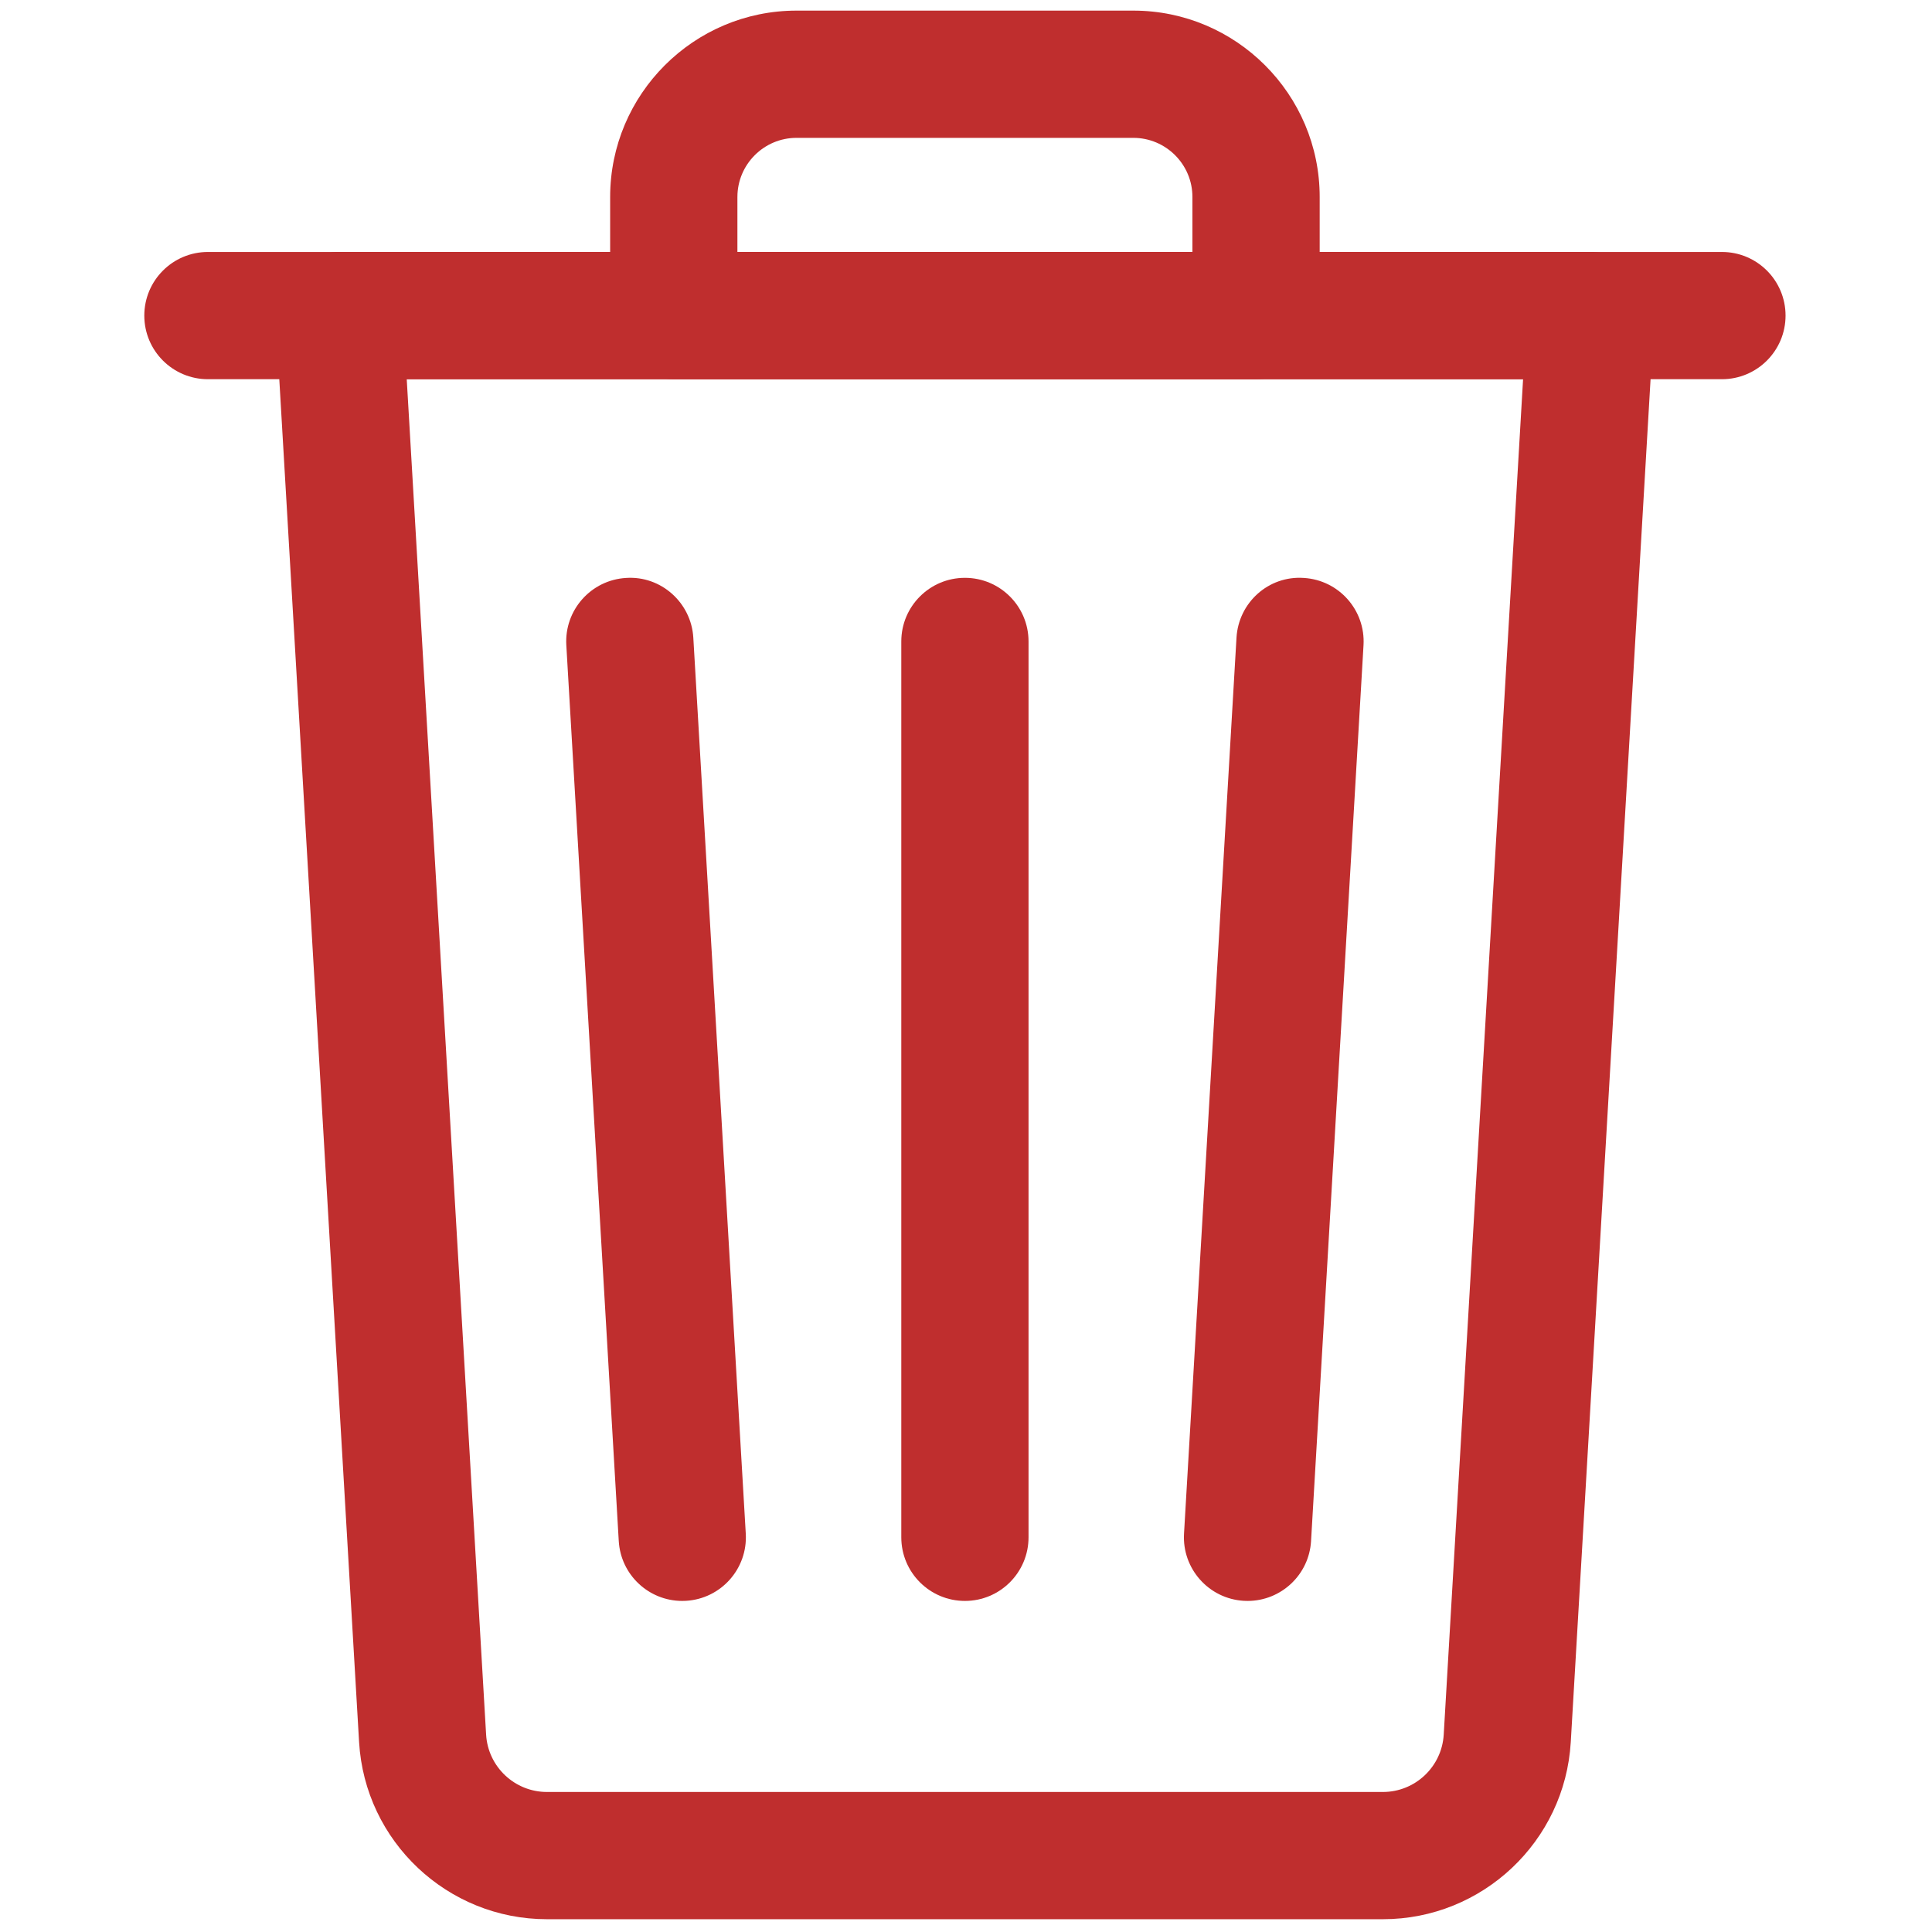
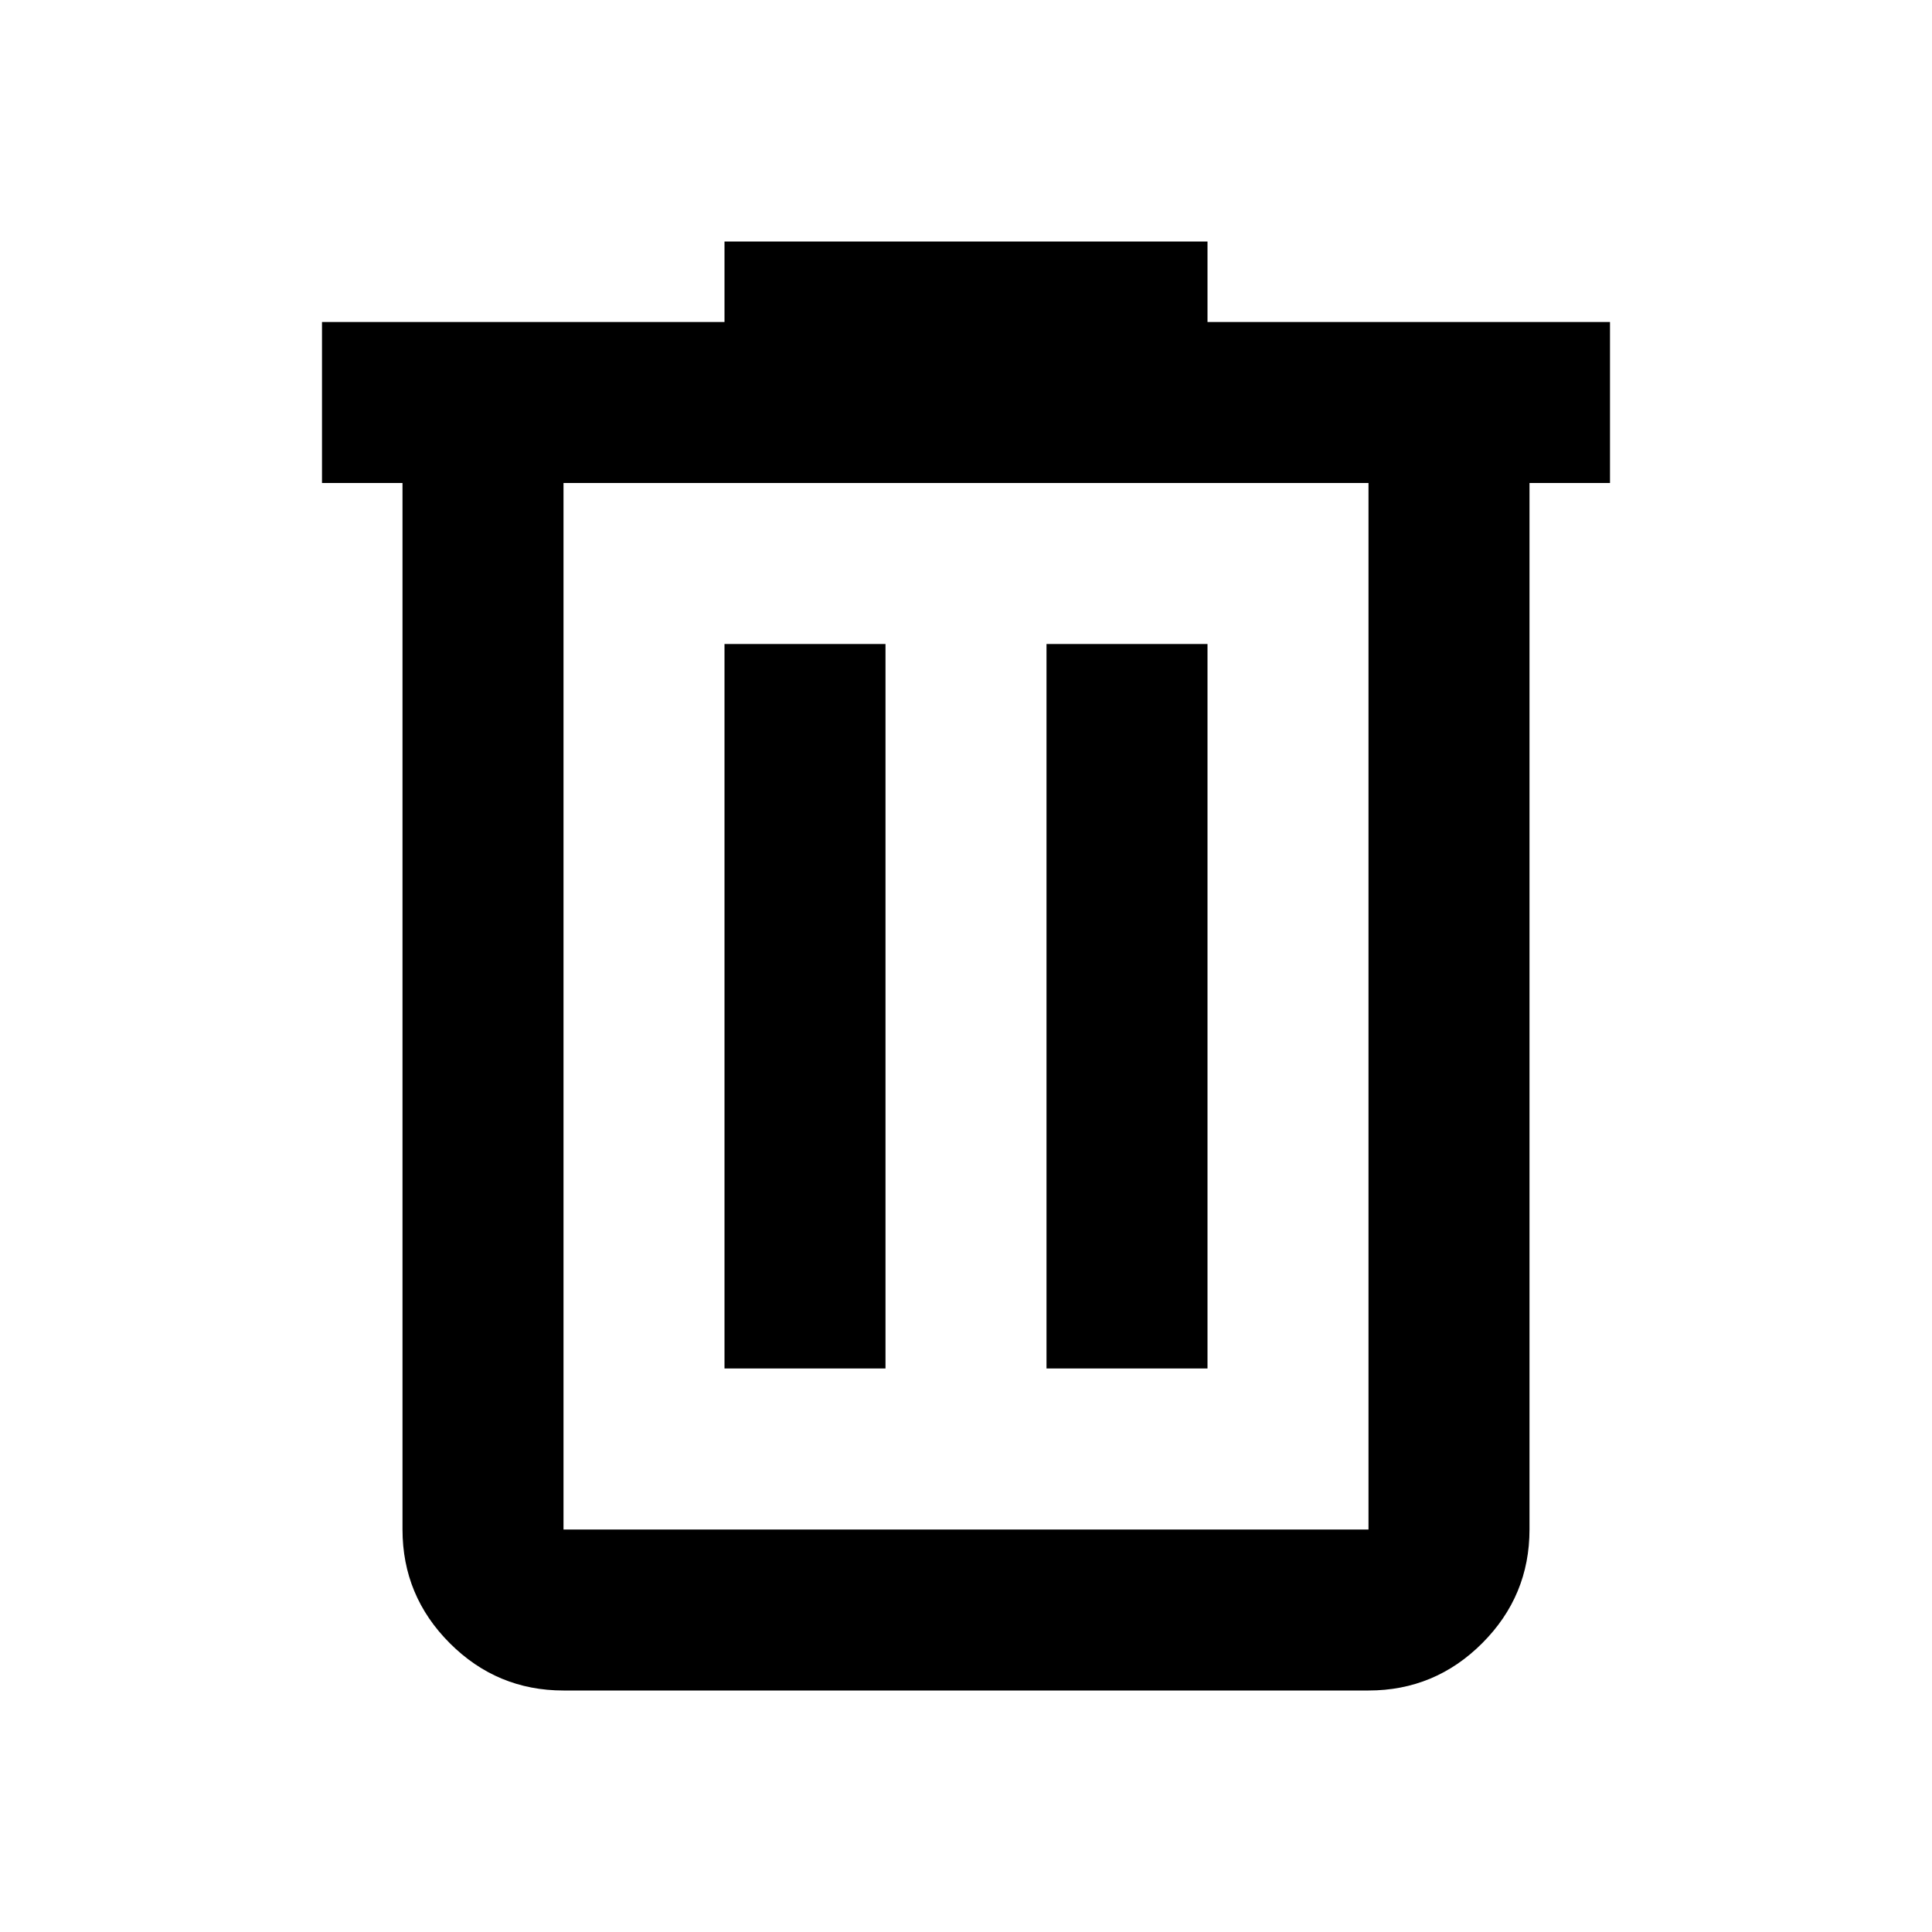
- <svg xmlns="http://www.w3.org/2000/svg" version="1.1" width="256" height="256" viewBox="0 0 256 256" xml:space="preserve">
-   <g style="stroke: none; stroke-width: 0; stroke-dasharray: none; stroke-linecap: butt; stroke-linejoin: miter; stroke-miterlimit: 10; fill: none; fill-rule: nonzero; opacity: 1;" transform="translate(1.406593 1.406593) scale(2.81 2.81)">
-     <path d="M 64.71 90 H 25.291 c -4.693 0 -8.584 -3.67 -8.859 -8.355 l -3.928 -67.088 c -0.048 -0.825 0.246 -1.633 0.812 -2.234 c 0.567 -0.601 1.356 -0.941 2.183 -0.941 h 59.002 c 0.826 0 1.615 0.341 2.183 0.941 c 0.566 0.601 0.86 1.409 0.813 2.234 l -3.928 67.089 C 73.294 86.33 69.403 90 64.71 90 z M 18.679 17.381 l 3.743 63.913 C 22.51 82.812 23.771 84 25.291 84 H 64.71 c 1.52 0 2.779 -1.188 2.868 -2.705 l 3.742 -63.914 H 18.679 z" style="stroke: none; stroke-width: 1; stroke-dasharray: none; stroke-linecap: butt; stroke-linejoin: miter; stroke-miterlimit: 10; fill: rgb(191,46,46); fill-rule: nonzero; opacity: 1;" transform=" matrix(1 0 0 1 0 0) " stroke-linecap="round" />
-     <path d="M 80.696 17.381 H 9.304 c -1.657 0 -3 -1.343 -3 -3 s 1.343 -3 3 -3 h 71.393 c 1.657 0 3 1.343 3 3 S 82.354 17.381 80.696 17.381 z" style="stroke: none; stroke-width: 1; stroke-dasharray: none; stroke-linecap: butt; stroke-linejoin: miter; stroke-miterlimit: 10; fill: rgb(191,46,46); fill-rule: nonzero; opacity: 1;" transform=" matrix(1 0 0 1 0 0) " stroke-linecap="round" />
-     <path d="M 58.729 17.381 H 31.271 c -1.657 0 -3 -1.343 -3 -3 V 8.789 C 28.271 3.943 32.214 0 37.061 0 h 15.879 c 4.847 0 8.789 3.943 8.789 8.789 v 5.592 C 61.729 16.038 60.386 17.381 58.729 17.381 z M 34.271 11.381 h 21.457 V 8.789 C 55.729 7.251 54.478 6 52.939 6 H 37.061 c -1.538 0 -2.789 1.251 -2.789 2.789 V 11.381 z" style="stroke: none; stroke-width: 1; stroke-dasharray: none; stroke-linecap: butt; stroke-linejoin: miter; stroke-miterlimit: 10; fill: rgb(191,46,46); fill-rule: nonzero; opacity: 1;" transform=" matrix(1 0 0 1 0 0) " stroke-linecap="round" />
-     <path d="M 58.33 74.991 c -0.06 0 -0.118 -0.002 -0.179 -0.005 c -1.653 -0.097 -2.916 -1.517 -2.819 -3.171 l 2.474 -42.244 c 0.097 -1.655 1.508 -2.933 3.171 -2.819 c 1.653 0.097 2.916 1.516 2.819 3.17 l -2.474 42.245 C 61.229 73.761 59.906 74.991 58.33 74.991 z" style="stroke: none; stroke-width: 1; stroke-dasharray: none; stroke-linecap: butt; stroke-linejoin: miter; stroke-miterlimit: 10; fill: rgb(191,46,46); fill-rule: nonzero; opacity: 1;" transform=" matrix(1 0 0 1 0 0) " stroke-linecap="round" />
-     <path d="M 31.669 74.991 c -1.577 0 -2.898 -1.23 -2.992 -2.824 l -2.473 -42.245 c -0.097 -1.654 1.165 -3.073 2.819 -3.17 c 1.646 -0.111 3.073 1.165 3.17 2.819 l 2.473 42.244 c 0.097 1.654 -1.165 3.074 -2.819 3.171 C 31.788 74.989 31.729 74.991 31.669 74.991 z" style="stroke: none; stroke-width: 1; stroke-dasharray: none; stroke-linecap: butt; stroke-linejoin: miter; stroke-miterlimit: 10; fill: rgb(191,46,46); fill-rule: nonzero; opacity: 1;" transform=" matrix(1 0 0 1 0 0) " stroke-linecap="round" />
-     <path d="M 45 74.991 c -1.657 0 -3 -1.343 -3 -3 V 29.747 c 0 -1.657 1.343 -3 3 -3 c 1.657 0 3 1.343 3 3 v 42.244 C 48 73.648 46.657 74.991 45 74.991 z" style="stroke: none; stroke-width: 1; stroke-dasharray: none; stroke-linecap: butt; stroke-linejoin: miter; stroke-miterlimit: 10; fill: rgb(191,46,46); fill-rule: nonzero; opacity: 1;" transform=" matrix(1 0 0 1 0 0) " stroke-linecap="round" />
-   </g>
+ <svg xmlns="http://www.w3.org/2000/svg" height="24px" viewBox="0 -960 960 960" width="24px" fill="#000000">
+   <path d="M280-120q-33 0-56.5-23.5T200-200v-520h-40v-80h200v-40h240v40h200v80h-40v520q0 33-23.5 56.5T680-120H280Zm400-600H280v520h400v-520ZM360-280h80v-360h-80v360Zm160 0h80v-360h-80v360ZM280-720v520-520Z" />
</svg>
